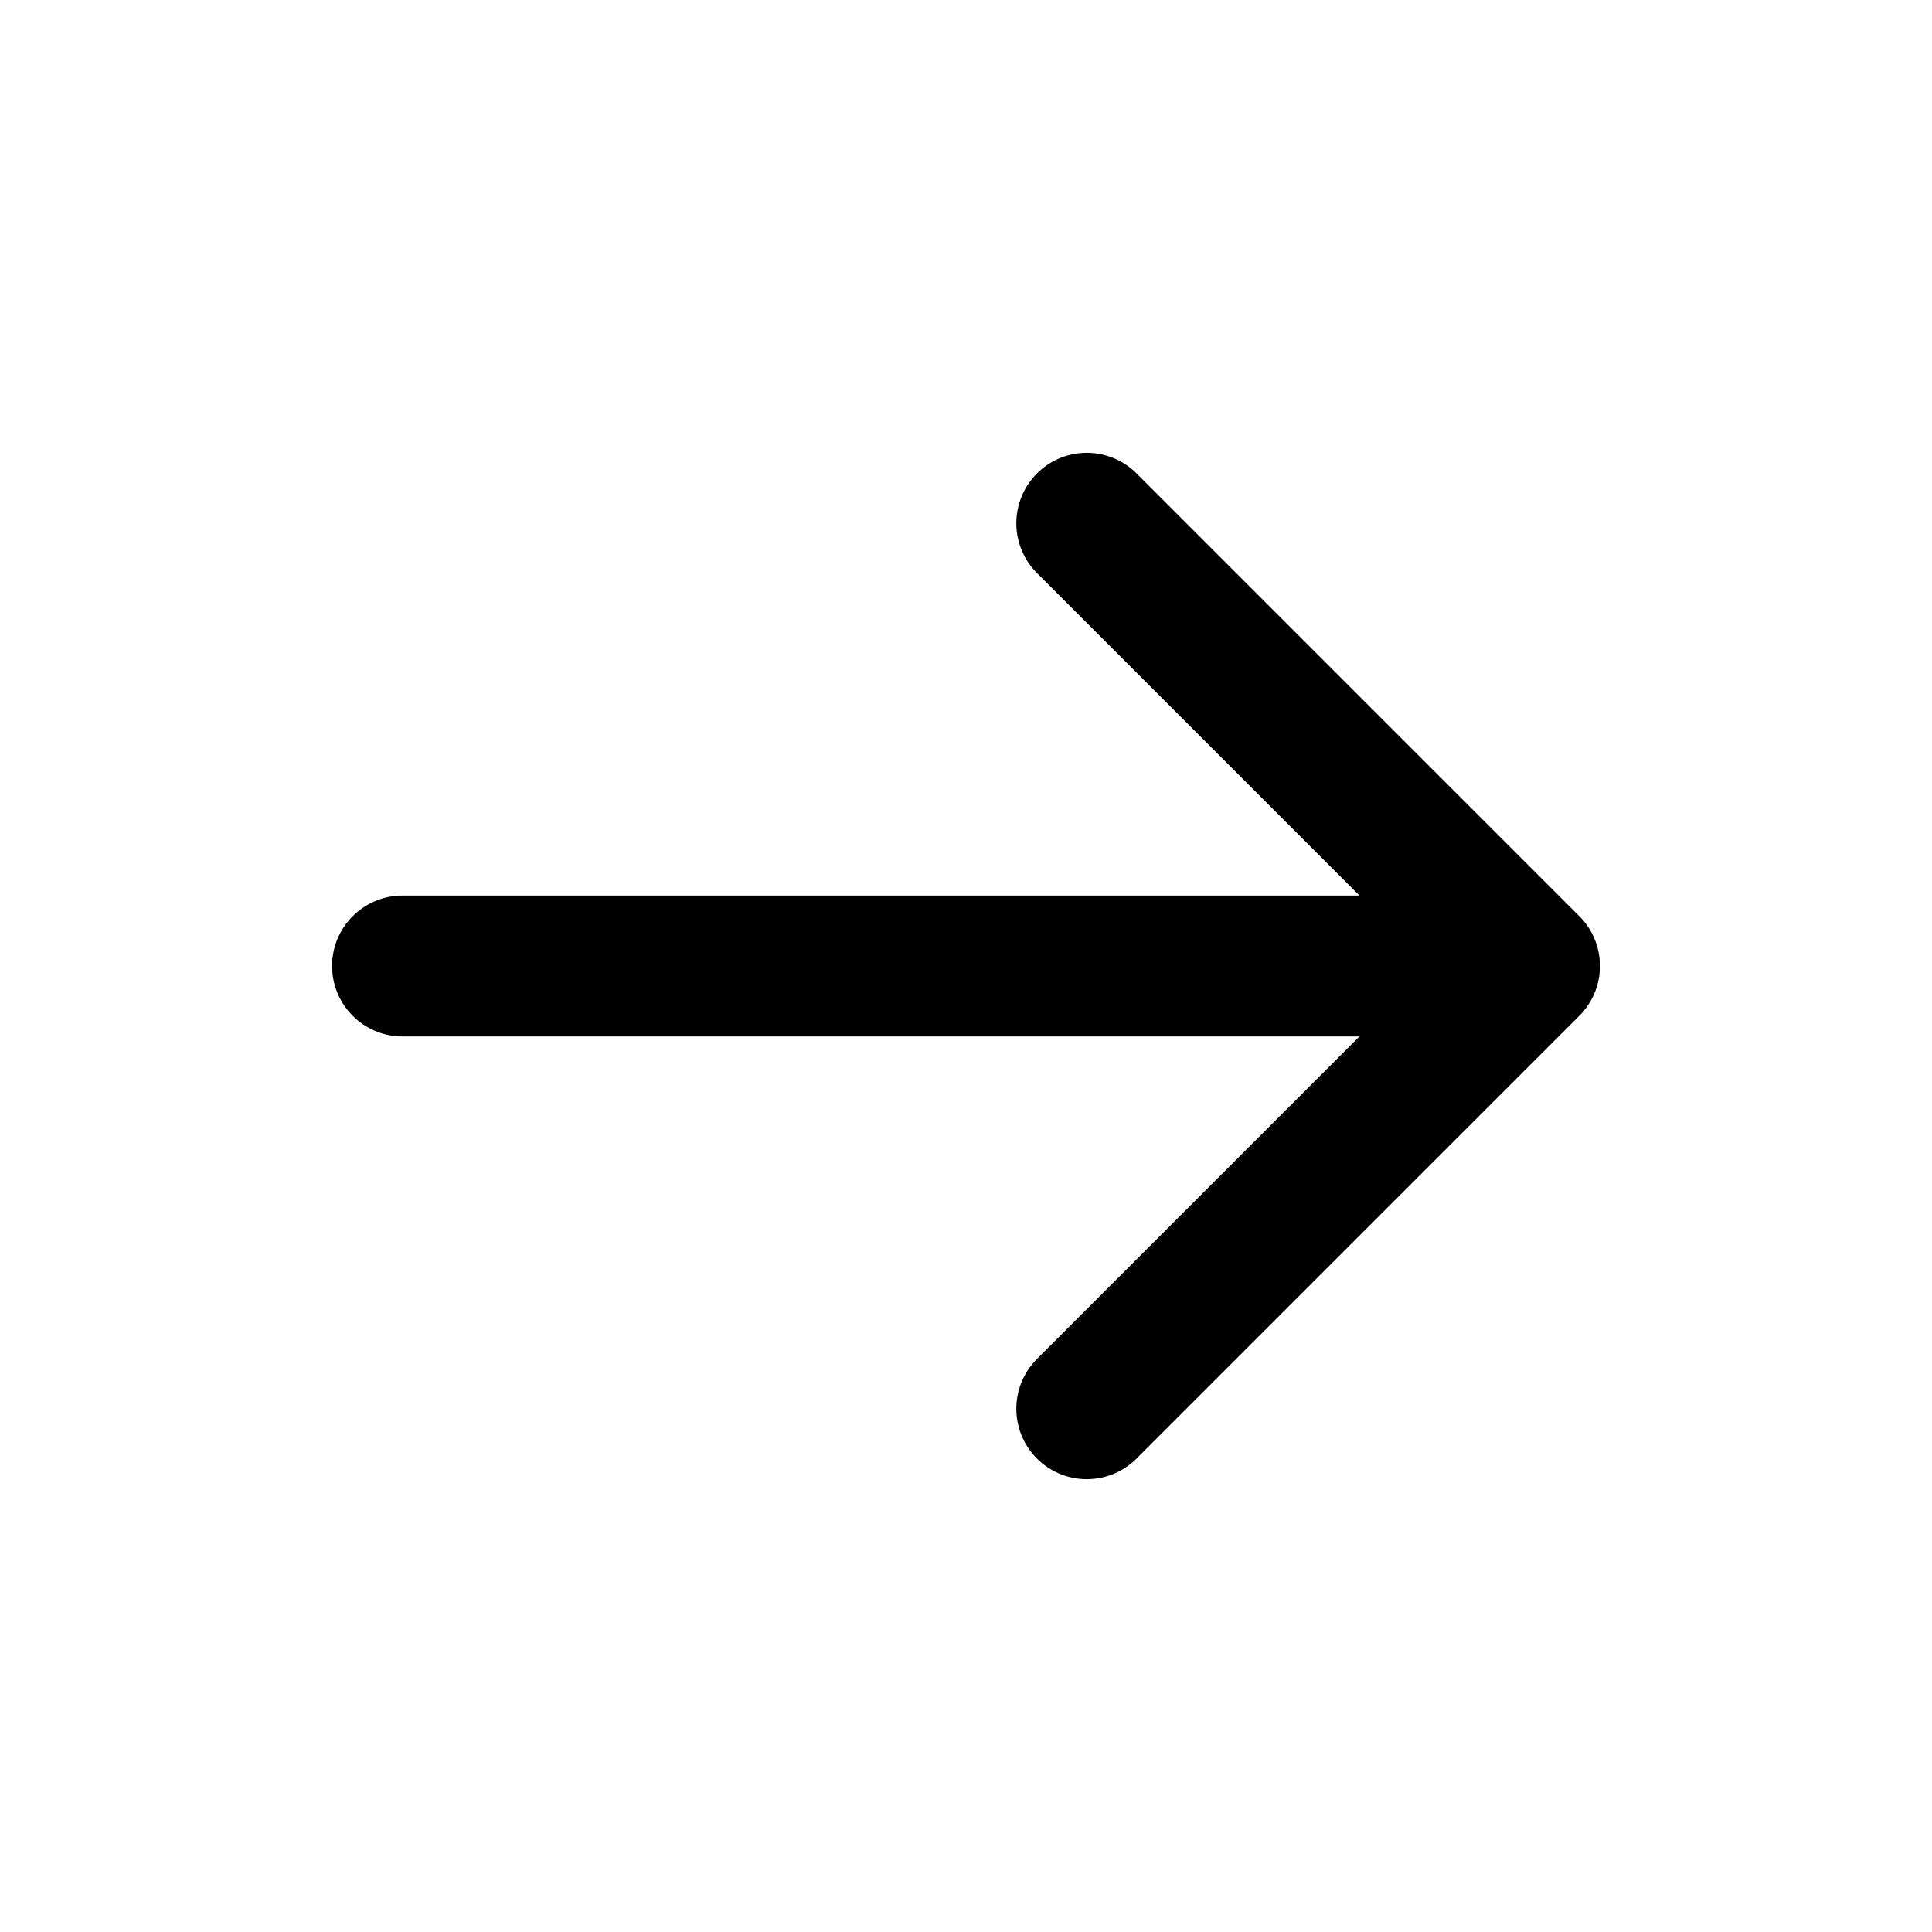
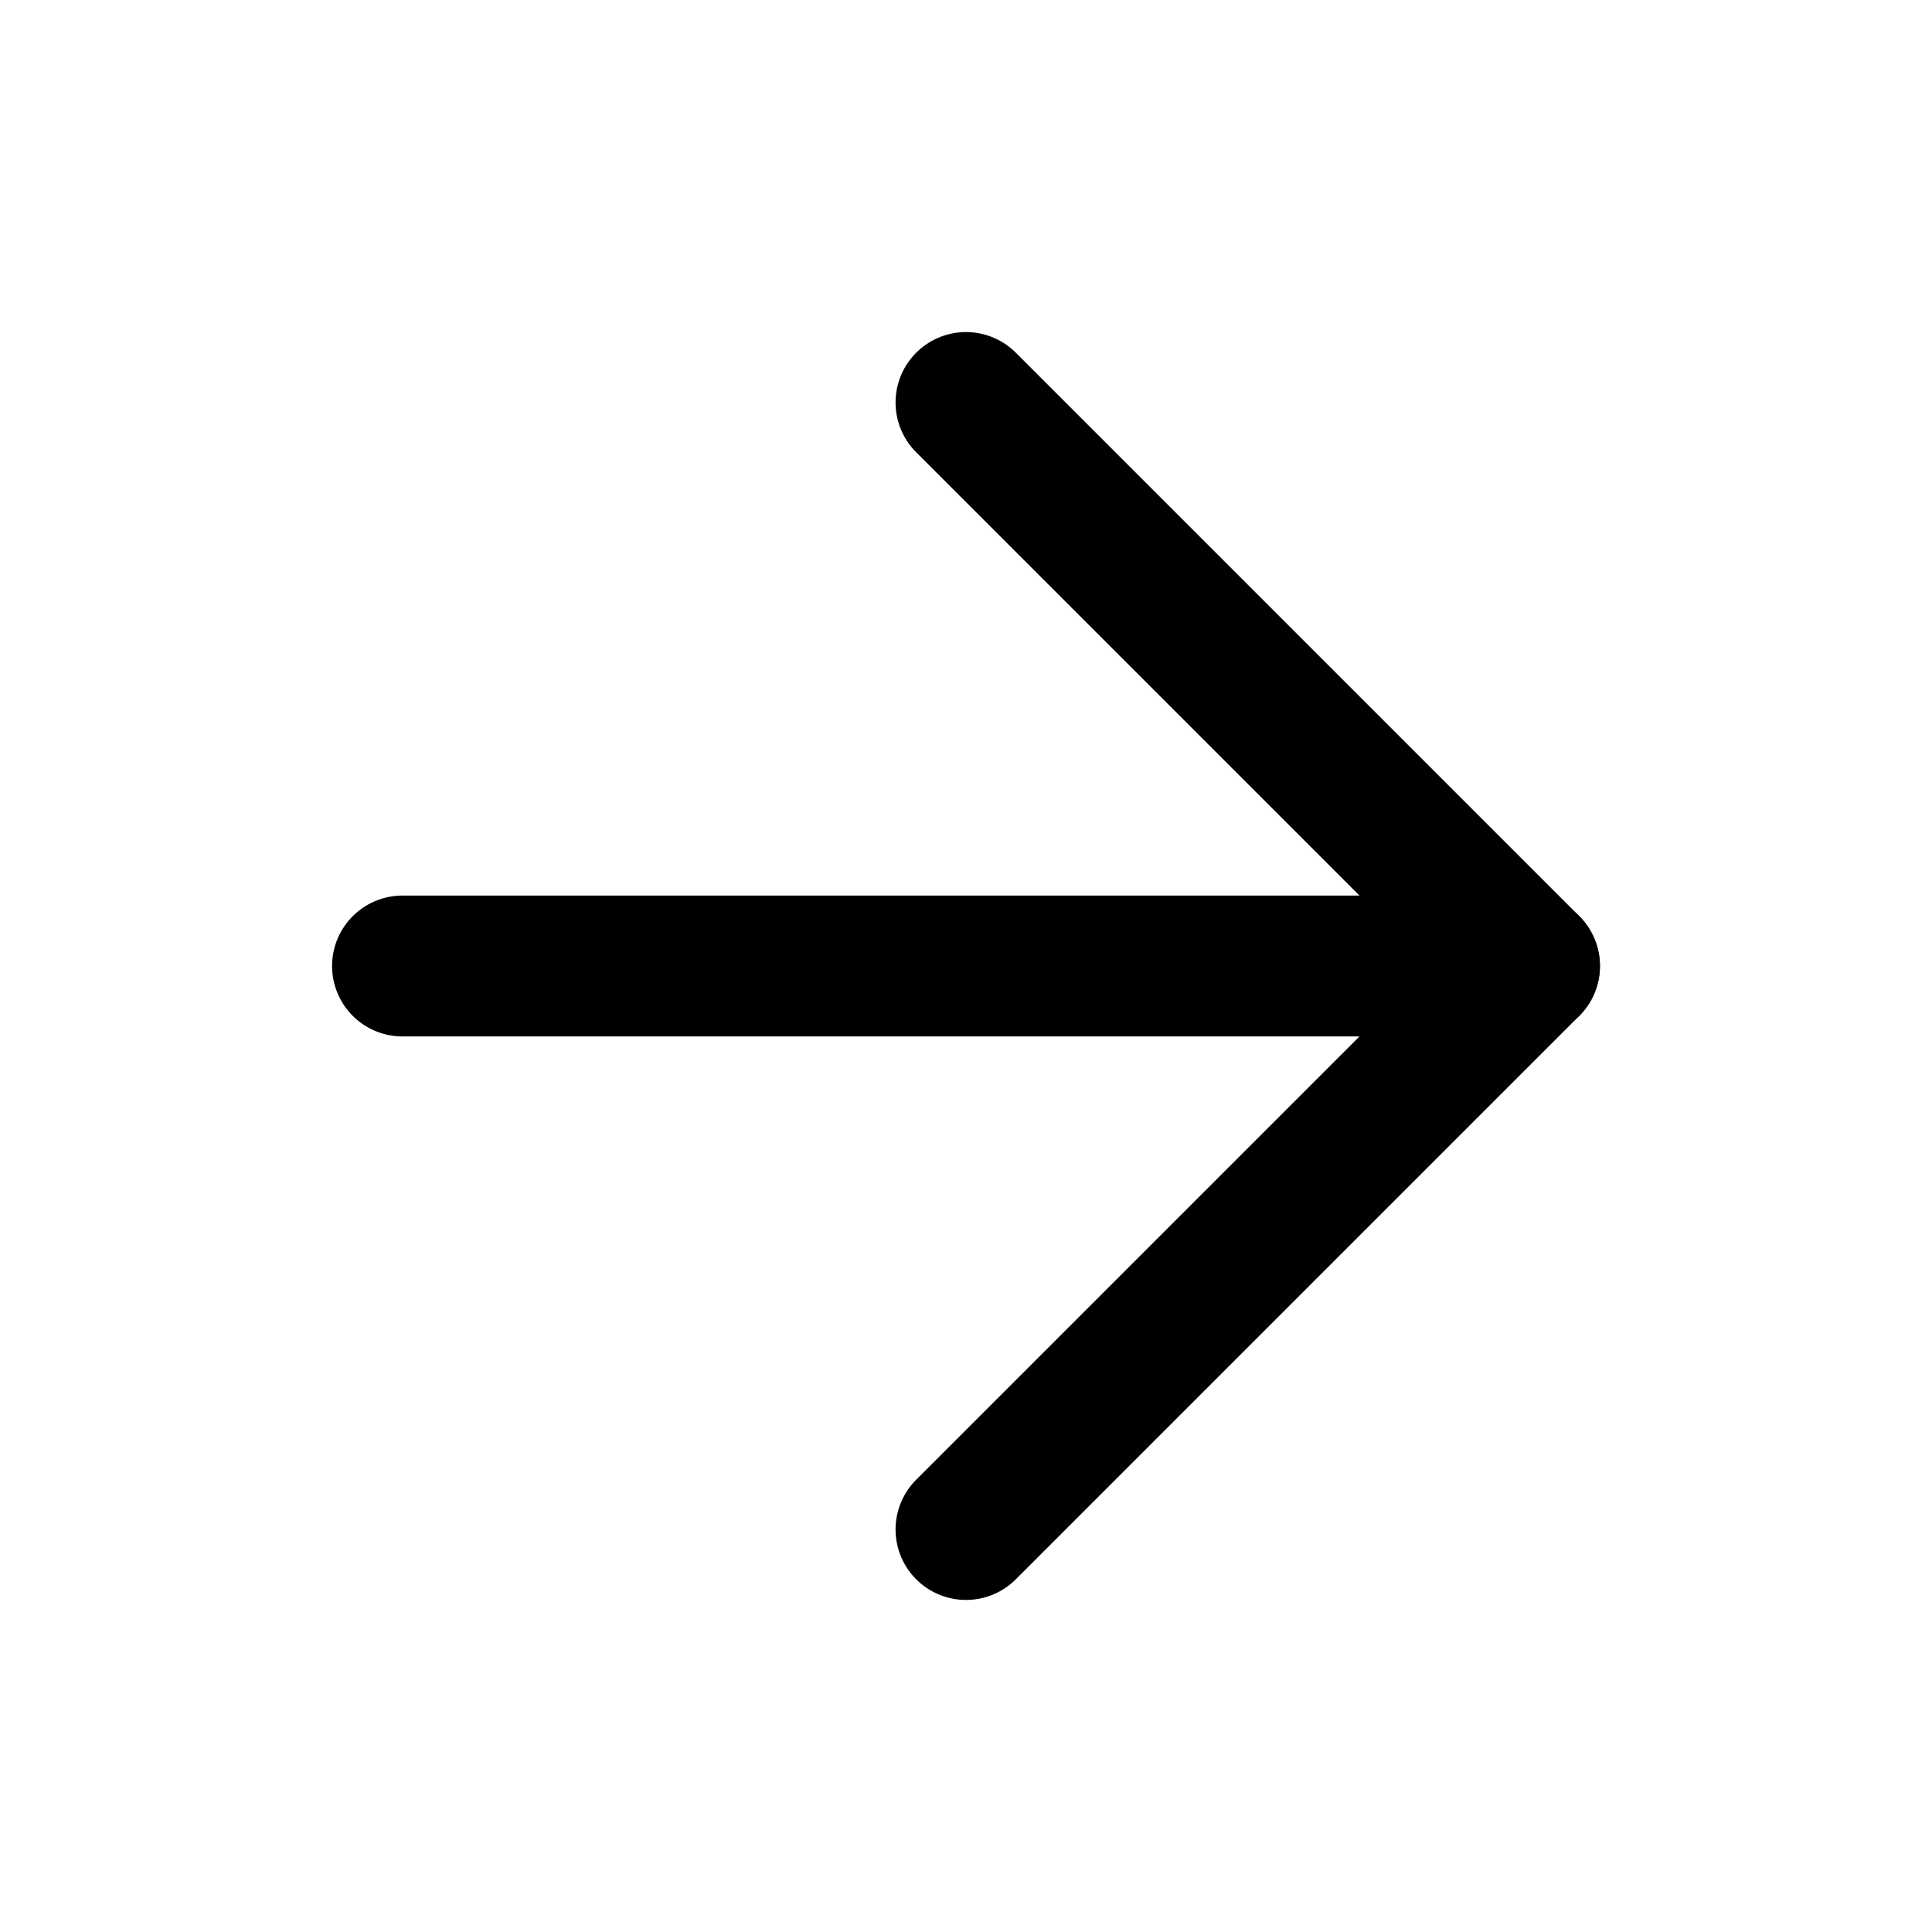
<svg xmlns="http://www.w3.org/2000/svg" viewBox="0 0 24 24" fill="none" stroke="currentColor" stroke-width="1.75" stroke-linecap="round" stroke-linejoin="round">
-   <path d="M5 12h14m-5.5-5.5L19 12l-5.5 5.5" />
+   <path d="M5 12L19 12" />
+   <path d="M12 5L19 12L12 19" />
</svg>
